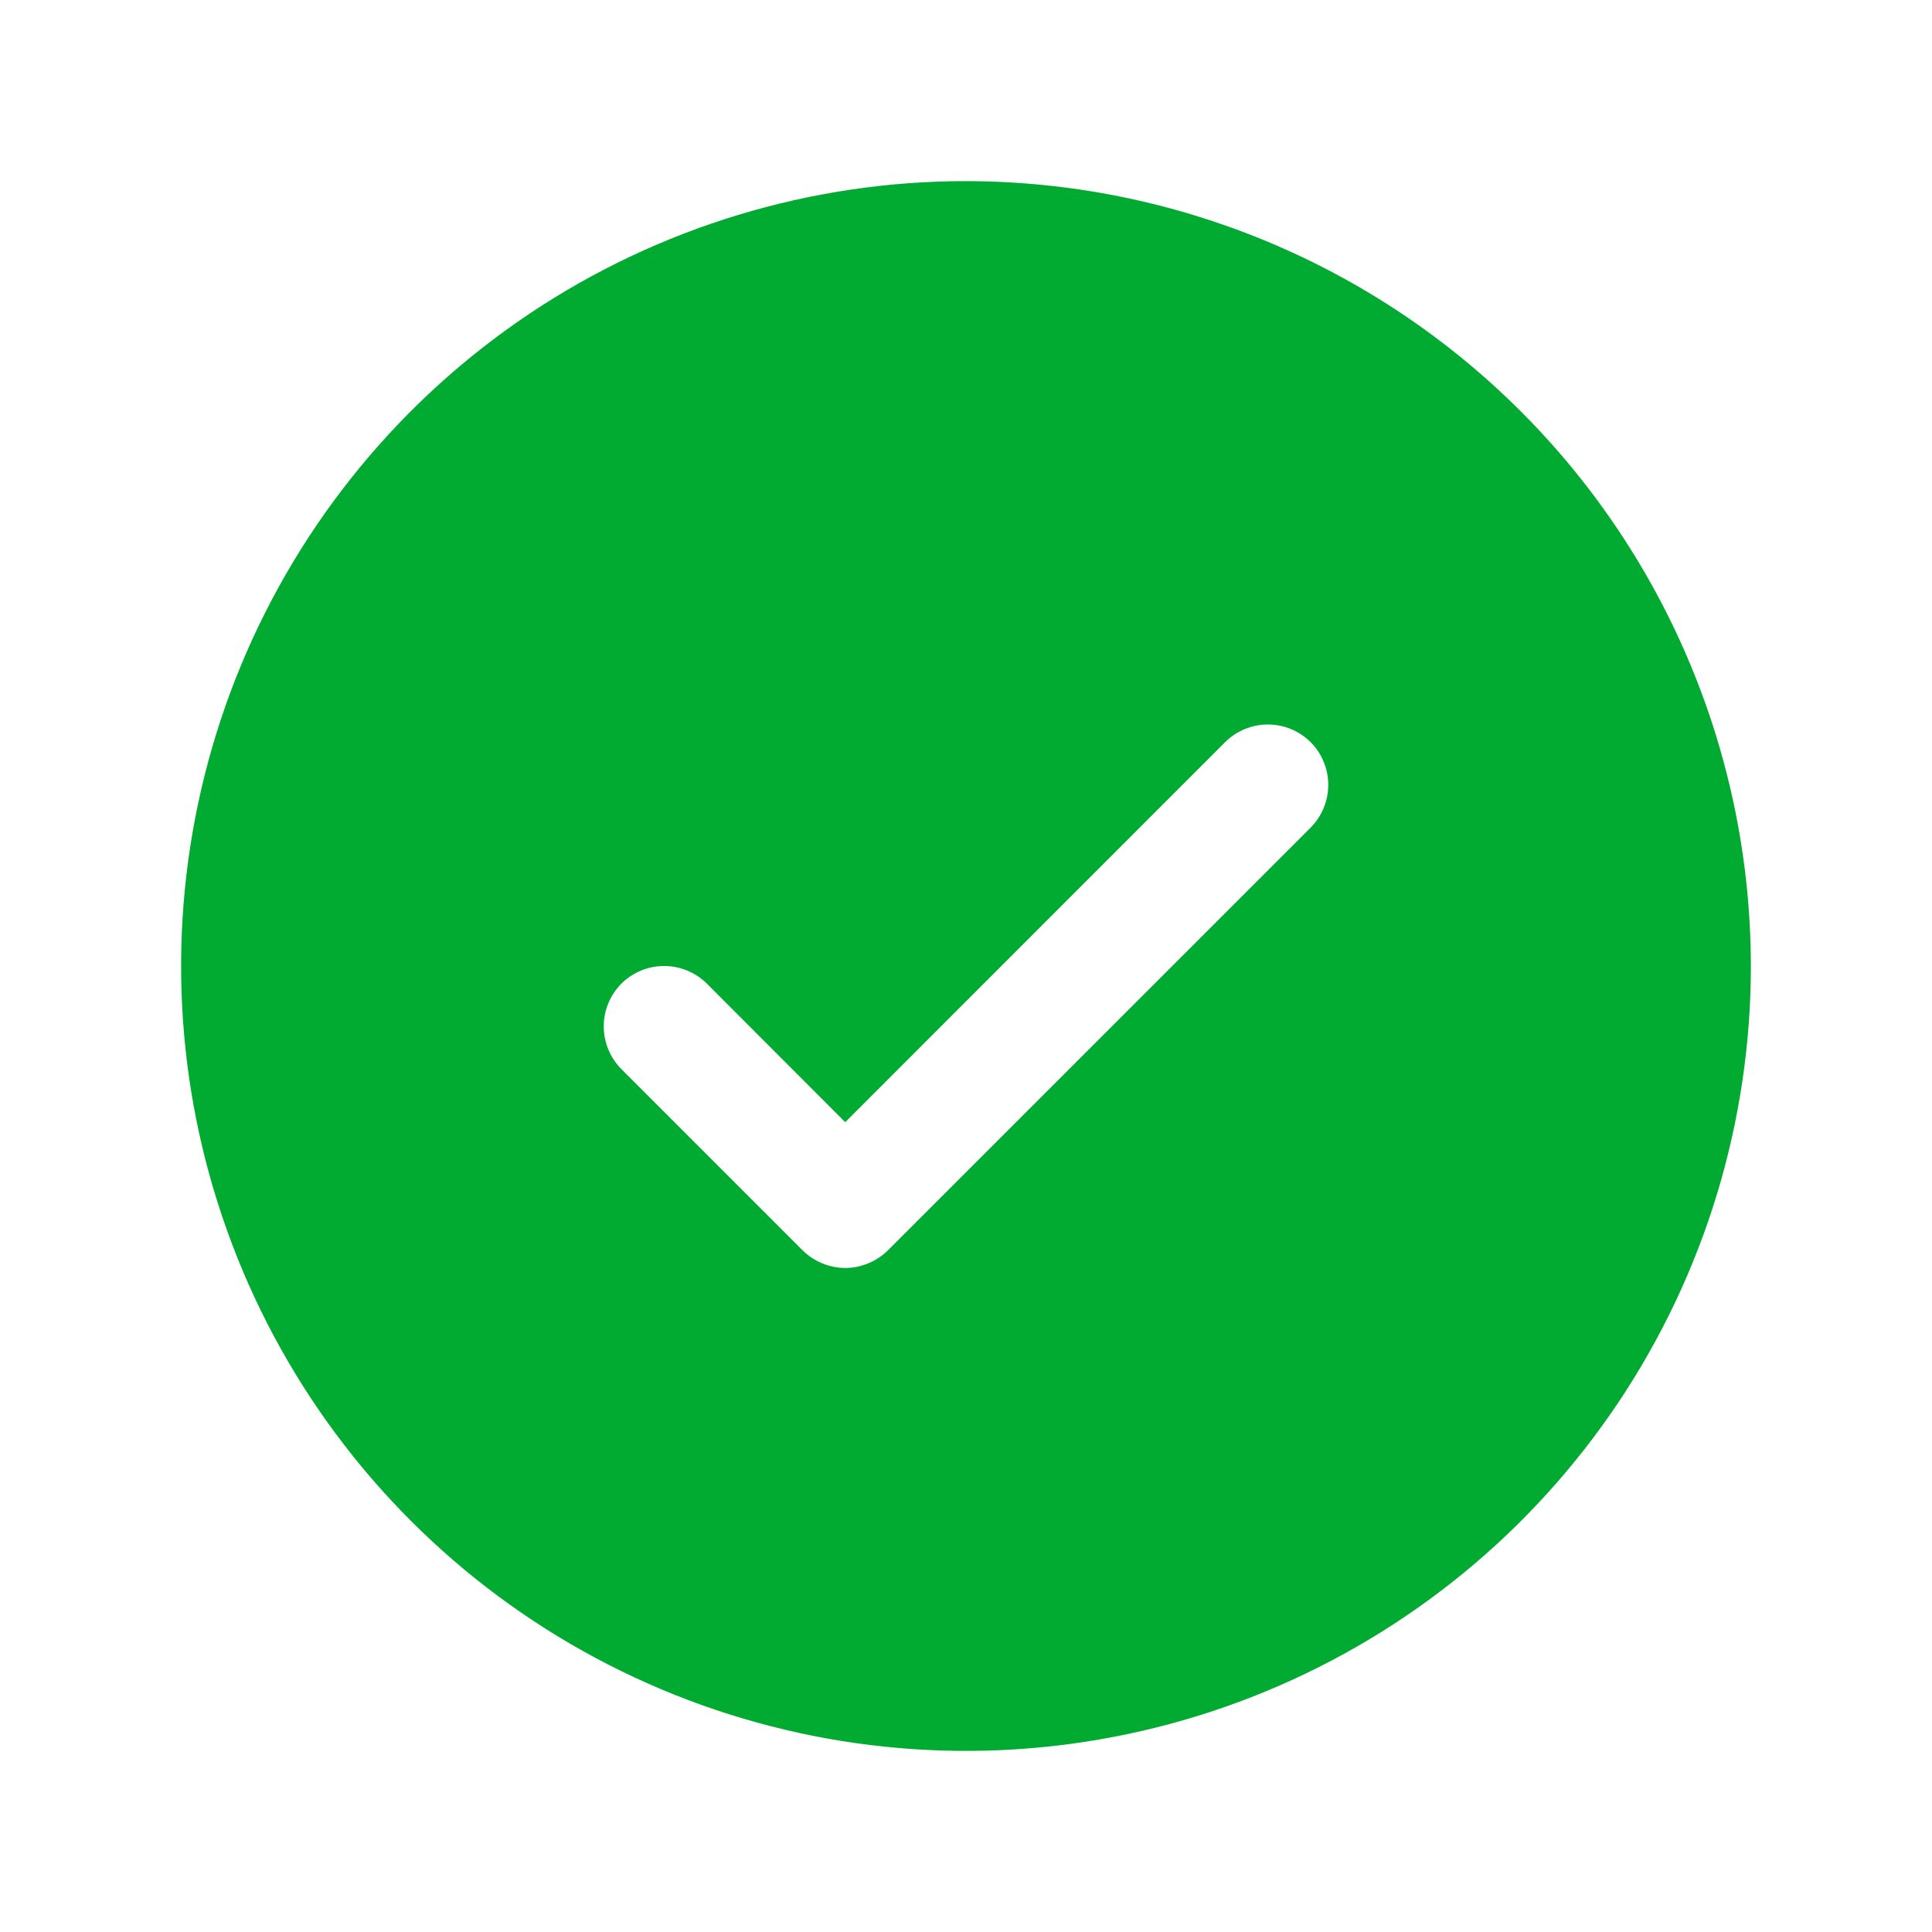
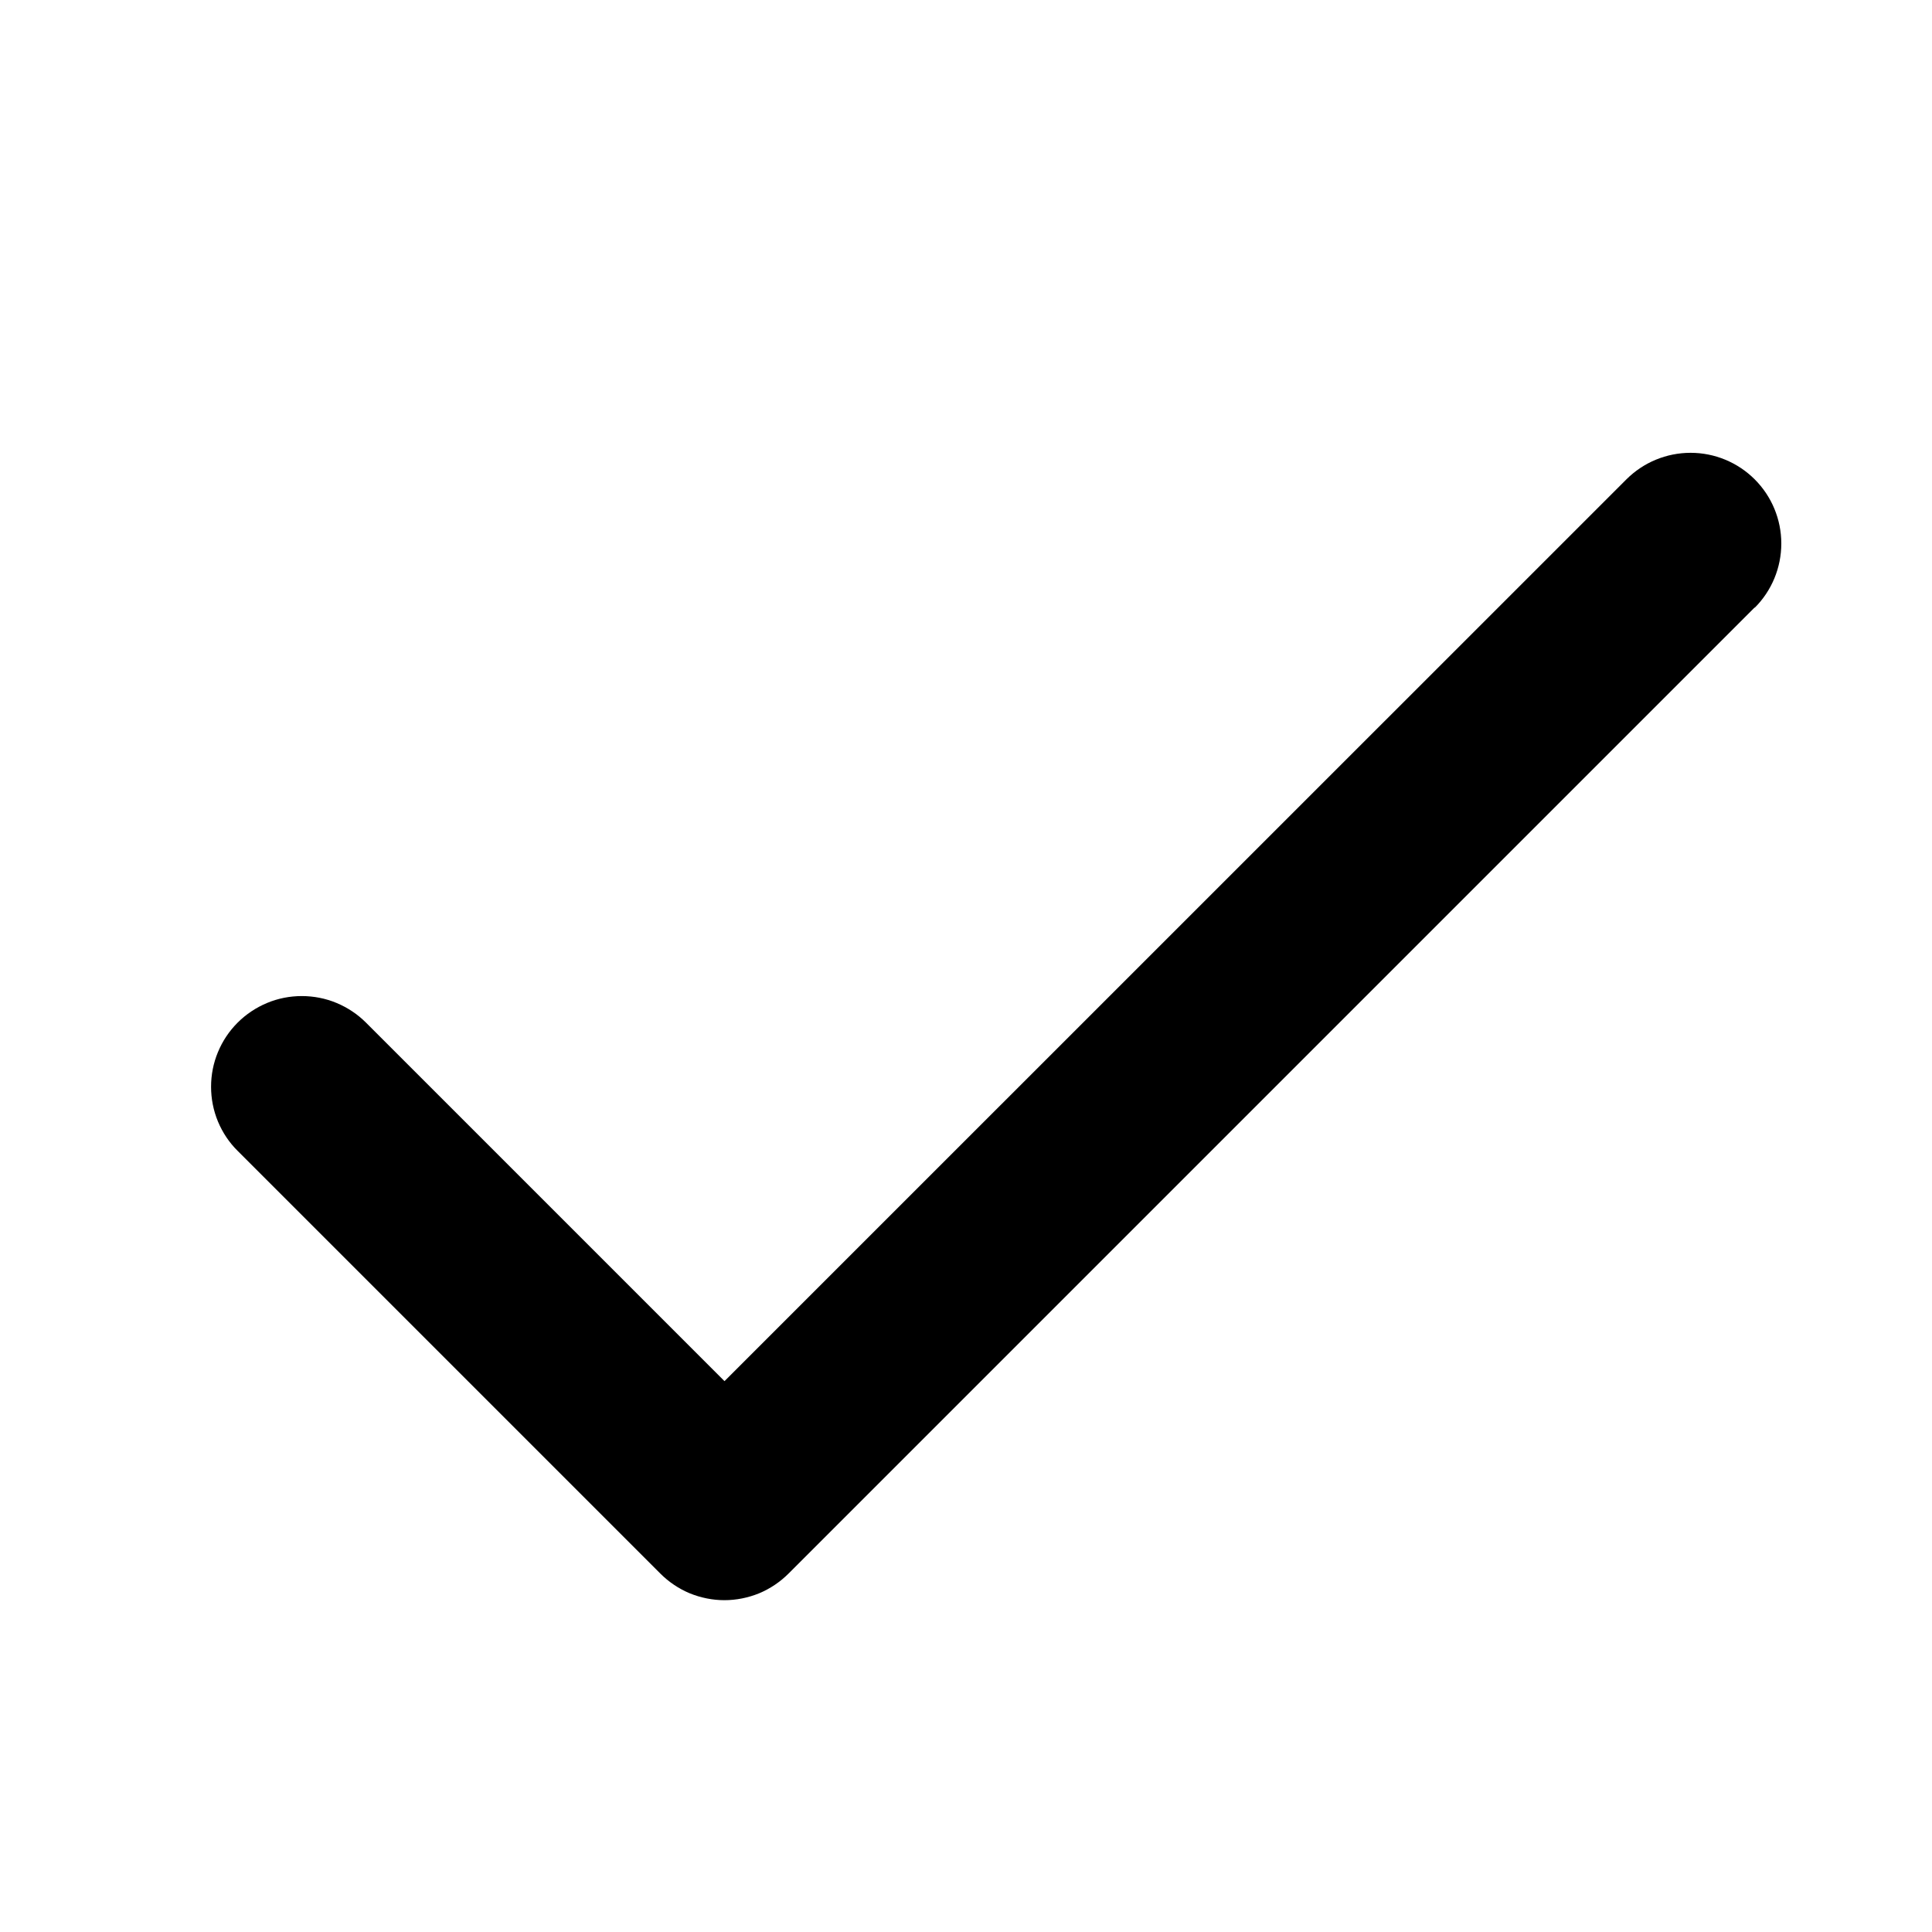
- <svg xmlns="http://www.w3.org/2000/svg" width="24" height="24" viewBox="0 0 24 24" fill="none">
-   <path d="M12 2.25C10.072 2.25 8.187 2.822 6.583 3.893C4.98 4.965 3.73 6.487 2.992 8.269C2.254 10.05 2.061 12.011 2.437 13.902C2.814 15.793 3.742 17.531 5.106 18.894C6.469 20.258 8.207 21.186 10.098 21.563C11.989 21.939 13.95 21.746 15.731 21.008C17.513 20.27 19.035 19.02 20.107 17.417C21.178 15.813 21.75 13.928 21.75 12C21.747 9.415 20.719 6.937 18.891 5.109C17.063 3.281 14.585 2.253 12 2.25ZM16.281 10.281L11.031 15.531C10.961 15.6 10.878 15.656 10.787 15.693C10.696 15.731 10.599 15.751 10.5 15.751C10.401 15.751 10.304 15.731 10.213 15.693C10.122 15.656 10.039 15.6 9.969 15.531L7.719 13.281C7.579 13.14 7.5 12.949 7.5 12.75C7.5 12.551 7.579 12.36 7.719 12.219C7.86 12.079 8.051 12 8.25 12C8.449 12 8.64 12.079 8.781 12.219L10.5 13.94L15.219 9.219C15.289 9.15 15.372 9.094 15.463 9.057C15.554 9.019 15.652 9 15.75 9C15.849 9 15.946 9.019 16.037 9.057C16.128 9.094 16.211 9.15 16.281 9.219C16.35 9.289 16.406 9.372 16.443 9.463C16.481 9.554 16.5 9.651 16.5 9.75C16.5 9.849 16.481 9.946 16.443 10.037C16.406 10.128 16.35 10.211 16.281 10.281Z" fill="#01AB31" />
+ <svg xmlns="http://www.w3.org/2000/svg" width="16" height="16" viewBox="0 0 16 16" fill="none">
+   <path d="M14.531 5.031L6.531 13.031C6.461 13.101 6.378 13.157 6.287 13.195C6.196 13.232 6.098 13.252 5.999 13.252C5.901 13.252 5.803 13.232 5.712 13.195C5.621 13.157 5.538 13.101 5.468 13.031L1.968 9.531C1.898 9.462 1.843 9.379 1.805 9.288C1.767 9.196 1.748 9.099 1.748 9C1.748 8.901 1.767 8.804 1.805 8.713C1.843 8.621 1.898 8.539 1.968 8.469C2.038 8.399 2.121 8.344 2.212 8.306C2.303 8.268 2.401 8.249 2.499 8.249C2.598 8.249 2.696 8.268 2.787 8.306C2.878 8.344 2.961 8.399 3.031 8.469L6 11.438L13.469 3.97C13.61 3.829 13.801 3.75 14.001 3.75C14.2 3.75 14.391 3.829 14.532 3.97C14.673 4.111 14.752 4.302 14.752 4.501C14.752 4.701 14.673 4.892 14.532 5.033L14.531 5.031Z" fill="black" />
</svg>
